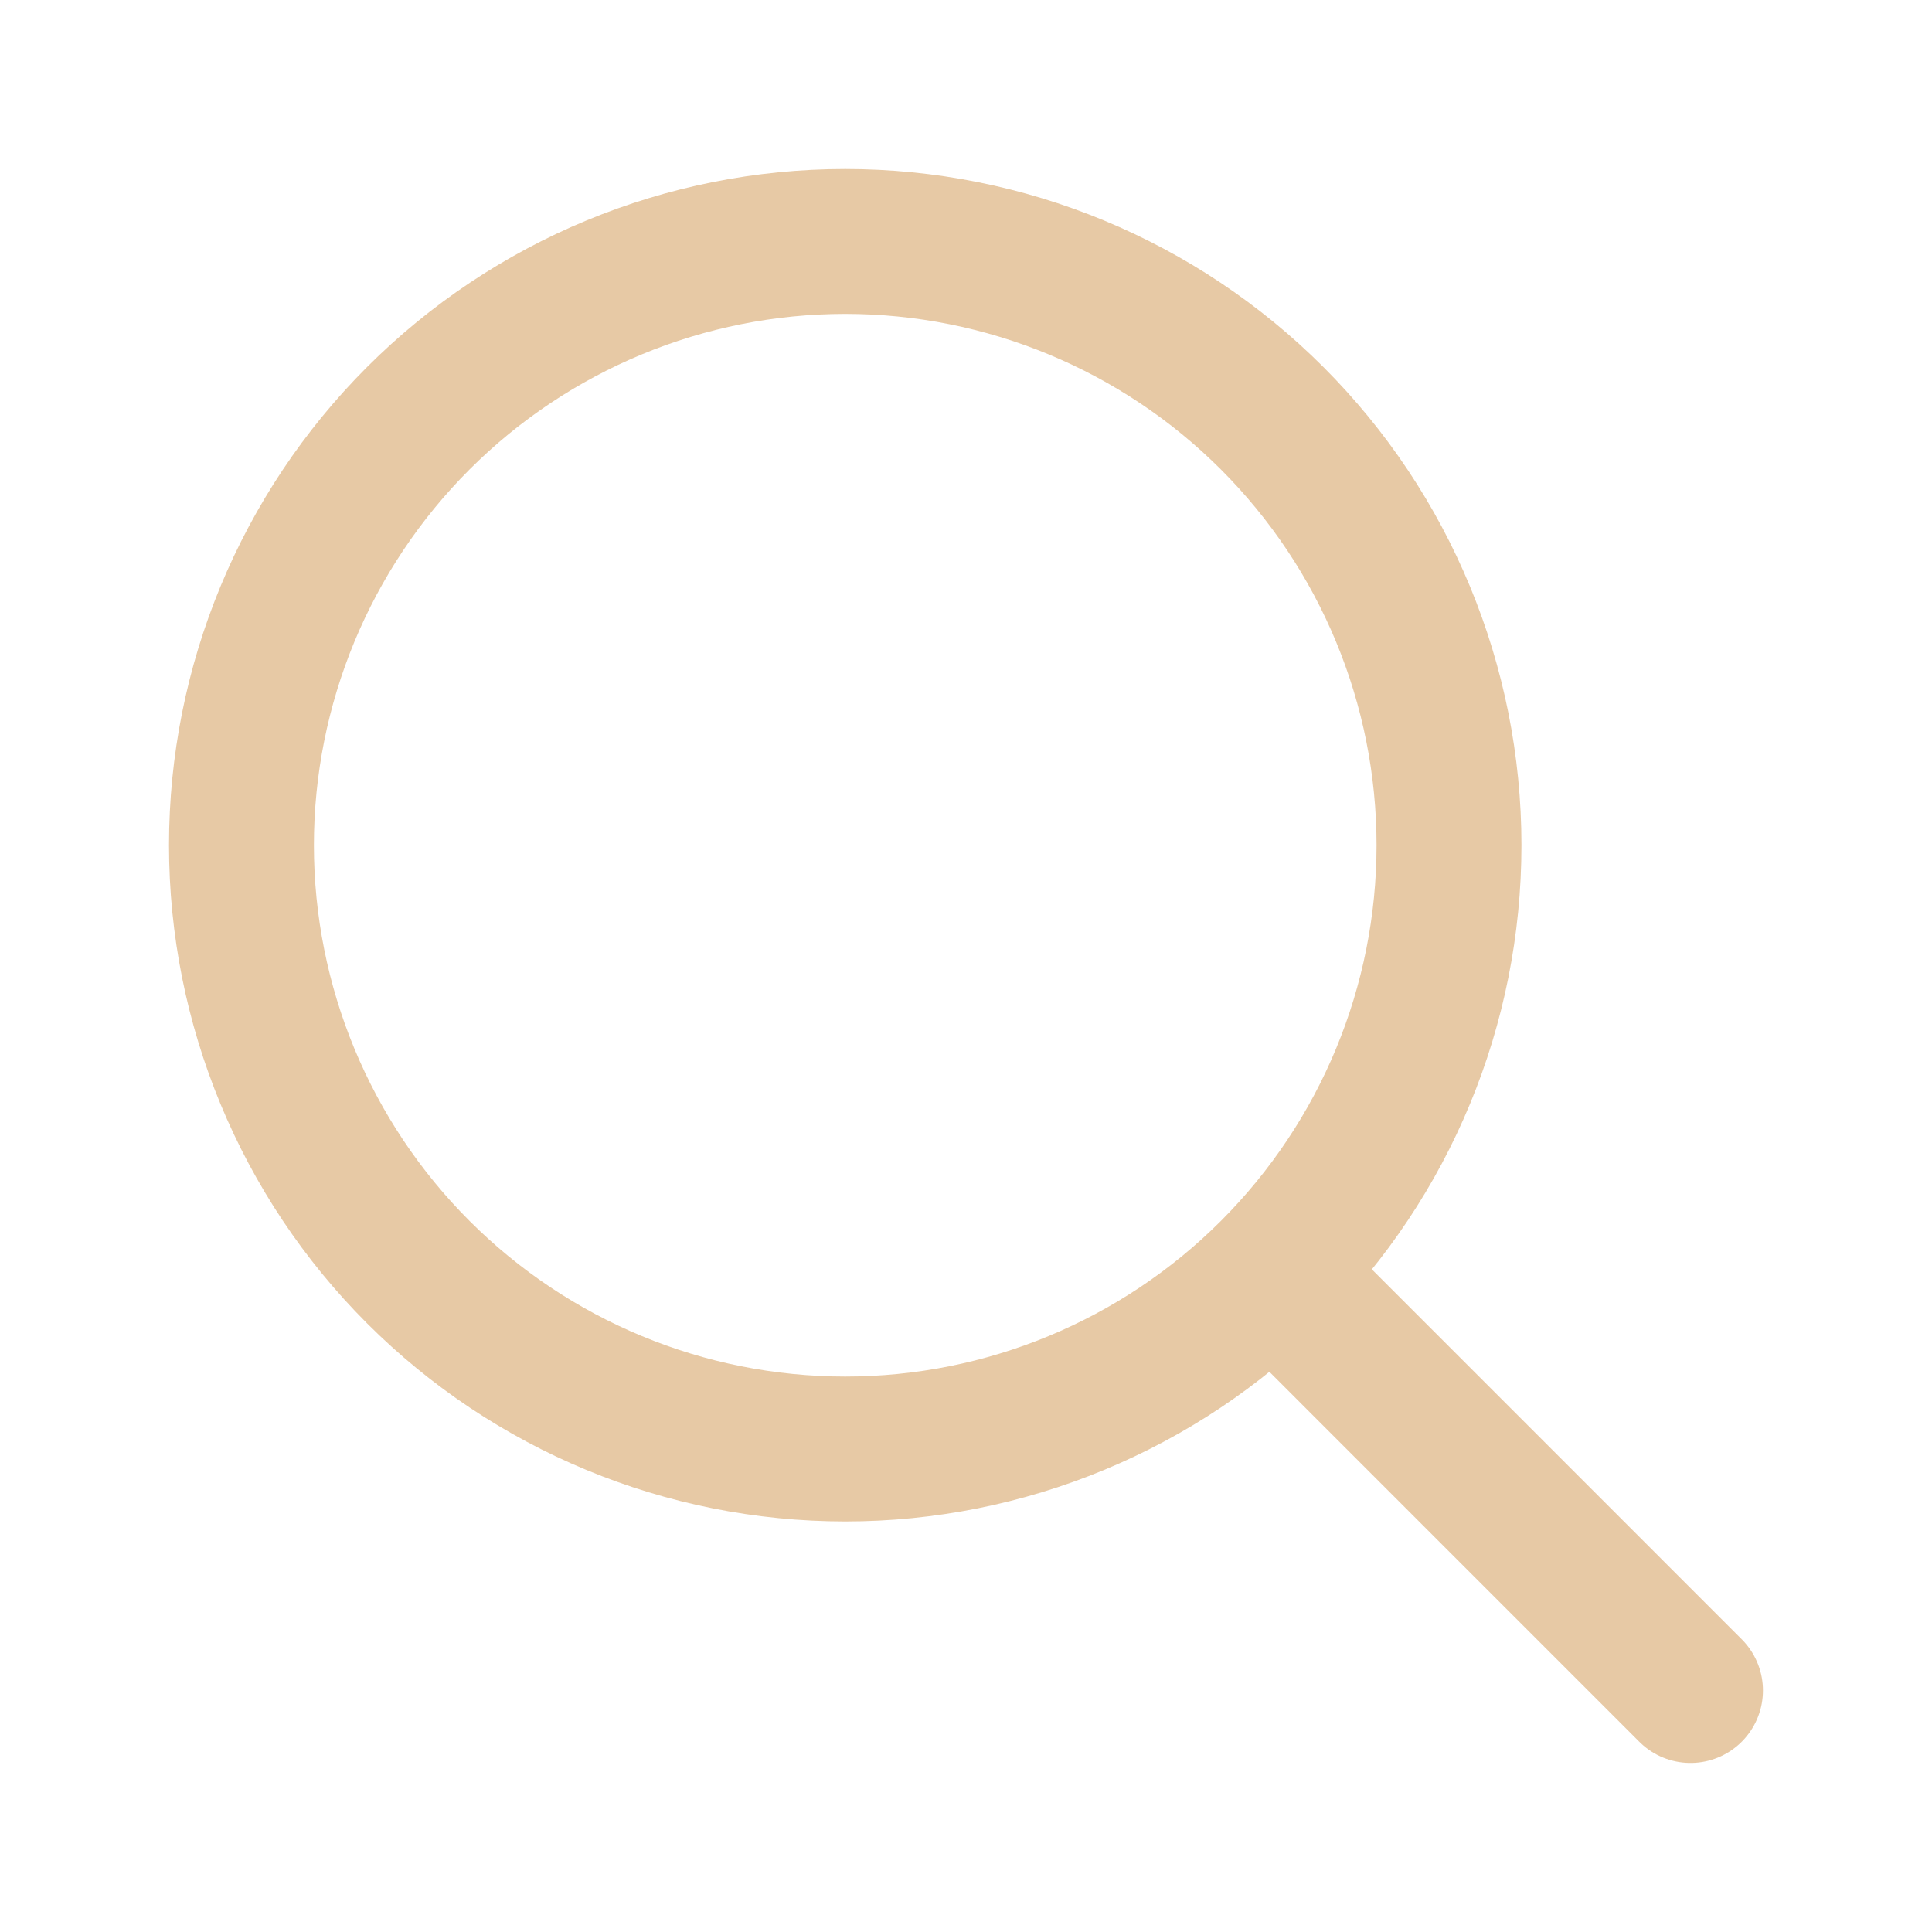
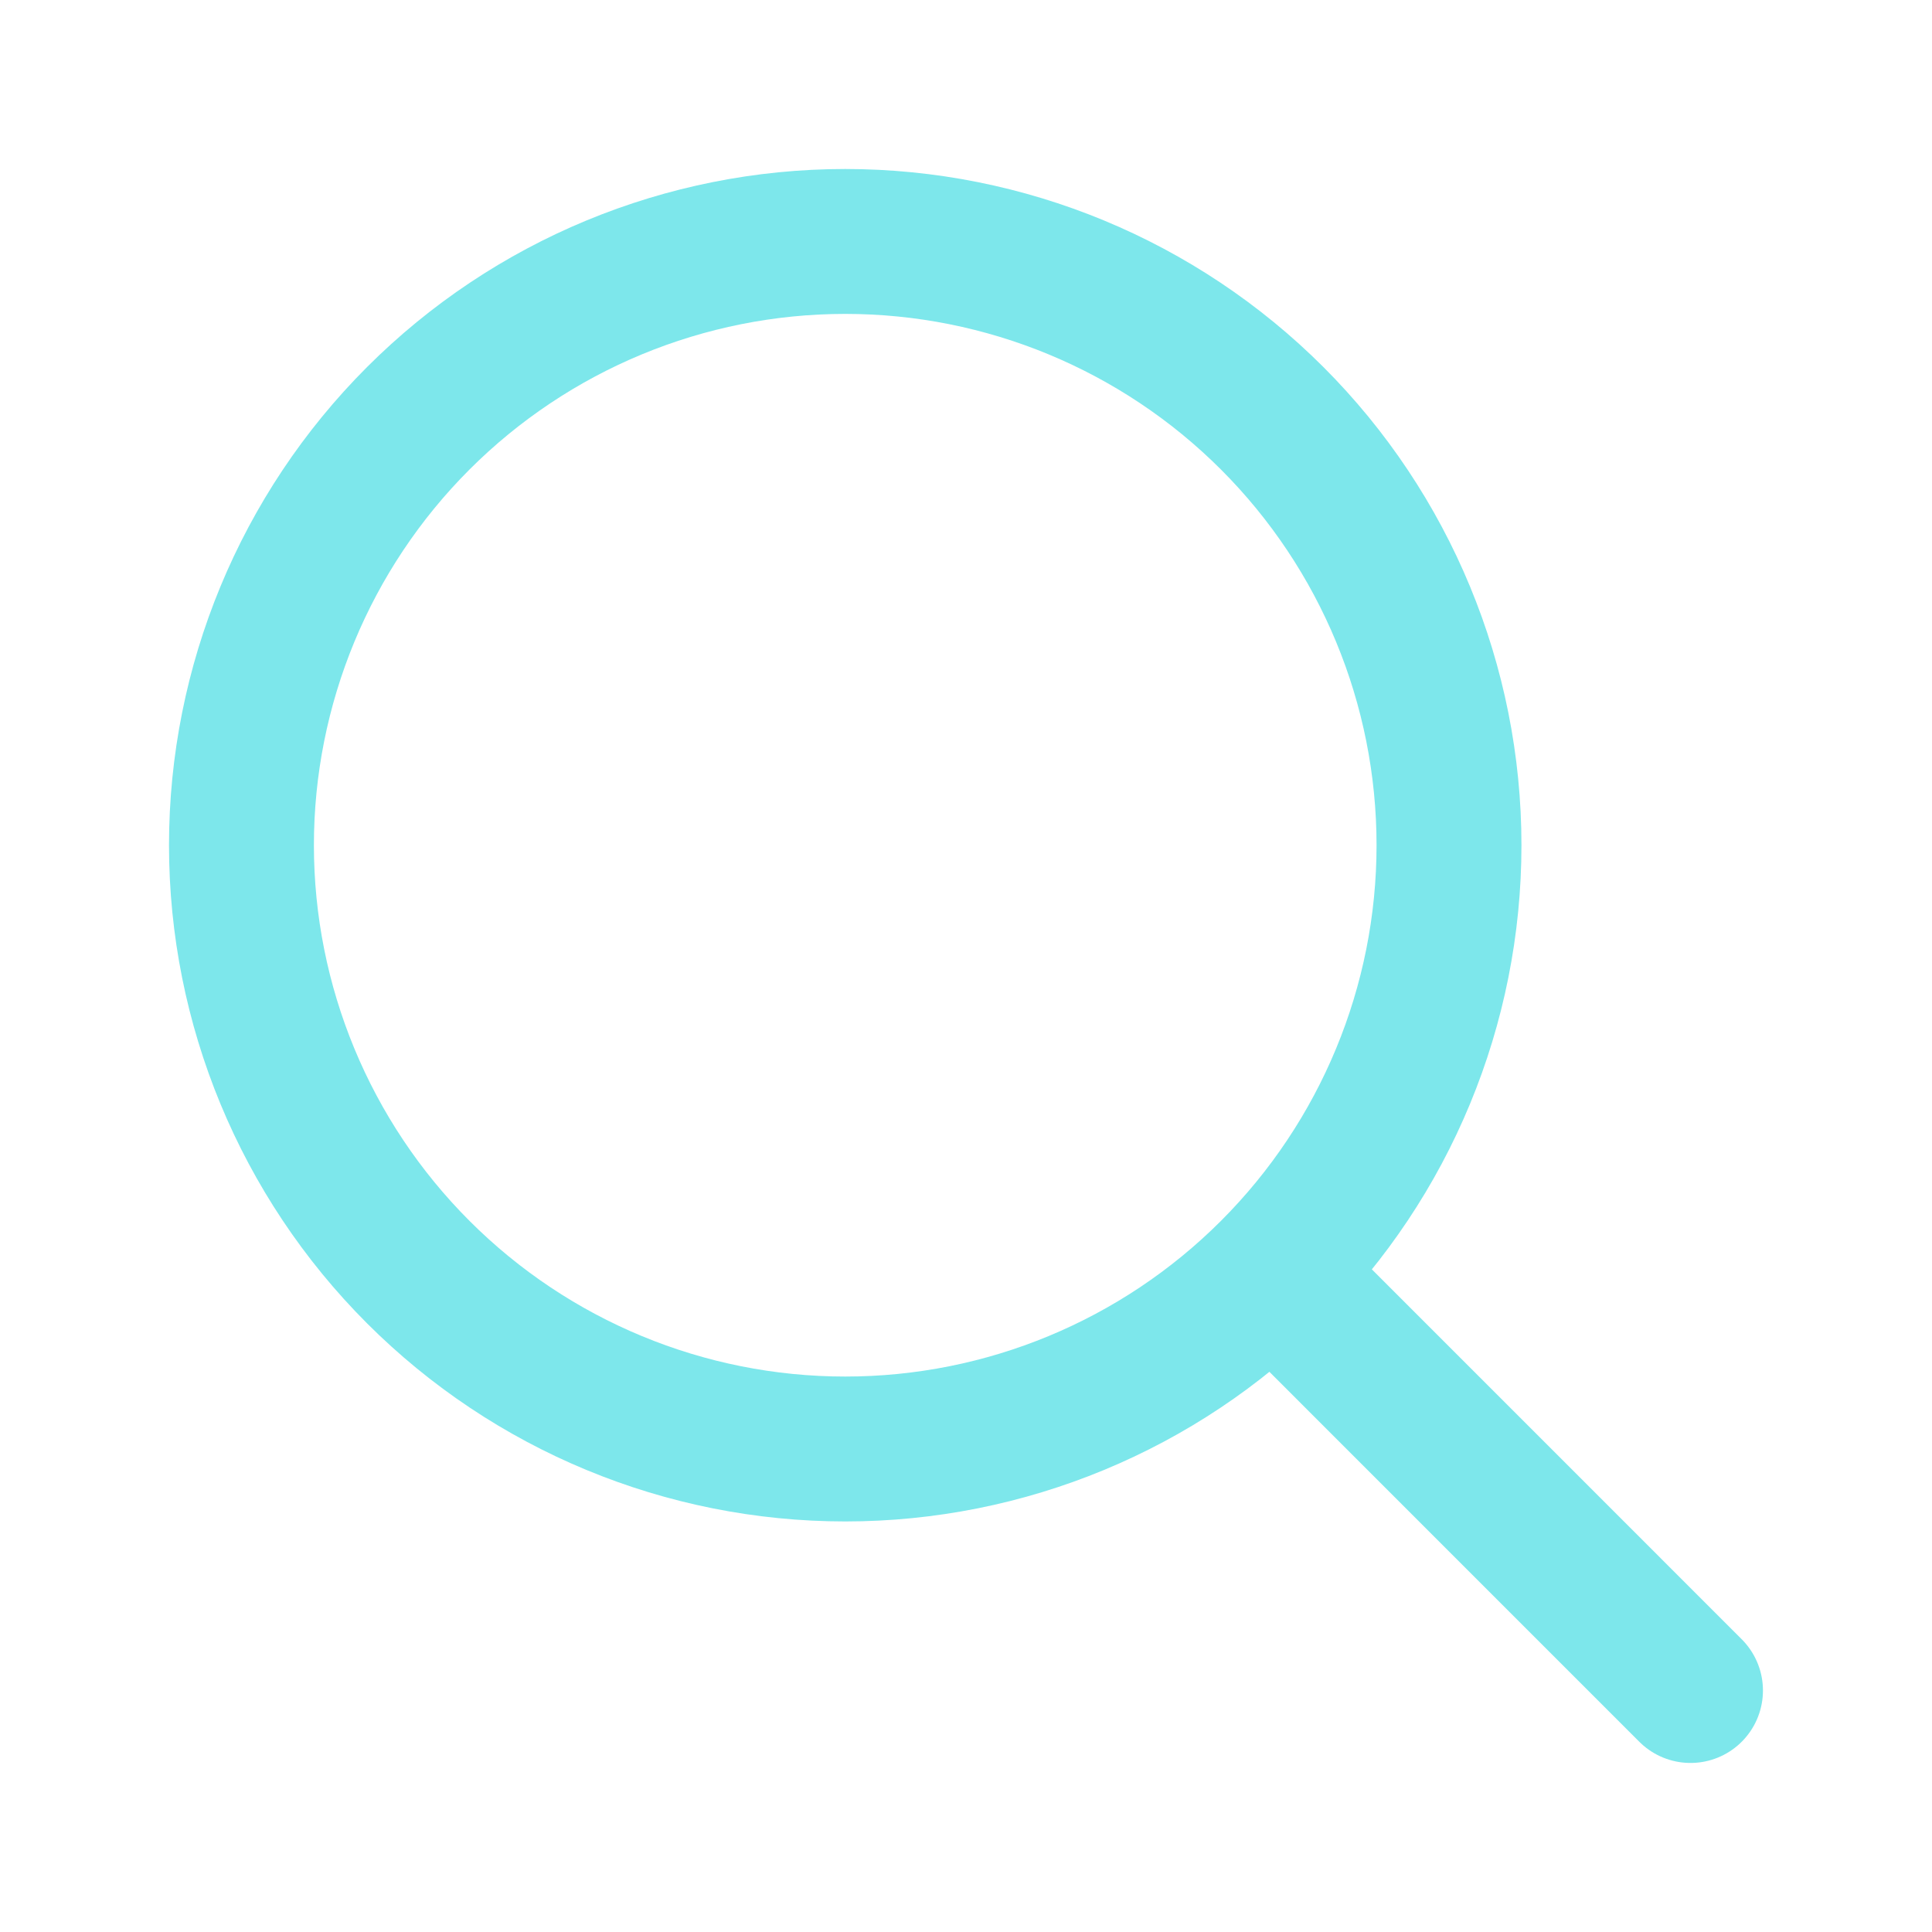
<svg xmlns="http://www.w3.org/2000/svg" width="40" height="40" viewBox="0 0 40 40" fill="none">
-   <path d="M35 35L26.339 26.338M26.339 26.338C28.683 23.994 30 20.814 30 17.499C30 14.184 28.683 11.004 26.339 8.66C23.994 6.316 20.815 4.999 17.5 4.999C14.184 4.999 11.005 6.316 8.66 8.66C6.316 11.004 4.999 14.184 4.999 17.499C4.999 20.814 6.316 23.994 8.66 26.338C11.005 28.683 14.184 30 17.5 30C20.815 30 23.994 28.683 26.339 26.338Z" stroke="#E7C9A5" stroke-width="3" stroke-linecap="round" stroke-linejoin="round" />
+   <path d="M35 35L26.339 26.338M26.339 26.338C28.683 23.994 30 20.814 30 17.499C30 14.184 28.683 11.004 26.339 8.66C23.994 6.316 20.815 4.999 17.5 4.999C14.184 4.999 11.005 6.316 8.66 8.66C6.316 11.004 4.999 14.184 4.999 17.499C4.999 20.814 6.316 23.994 8.66 26.338C11.005 28.683 14.184 30 17.5 30C20.815 30 23.994 28.683 26.339 26.338Z" stroke="#7DE7EB" stroke-width="3" stroke-linecap="round" stroke-linejoin="round" />
</svg>
